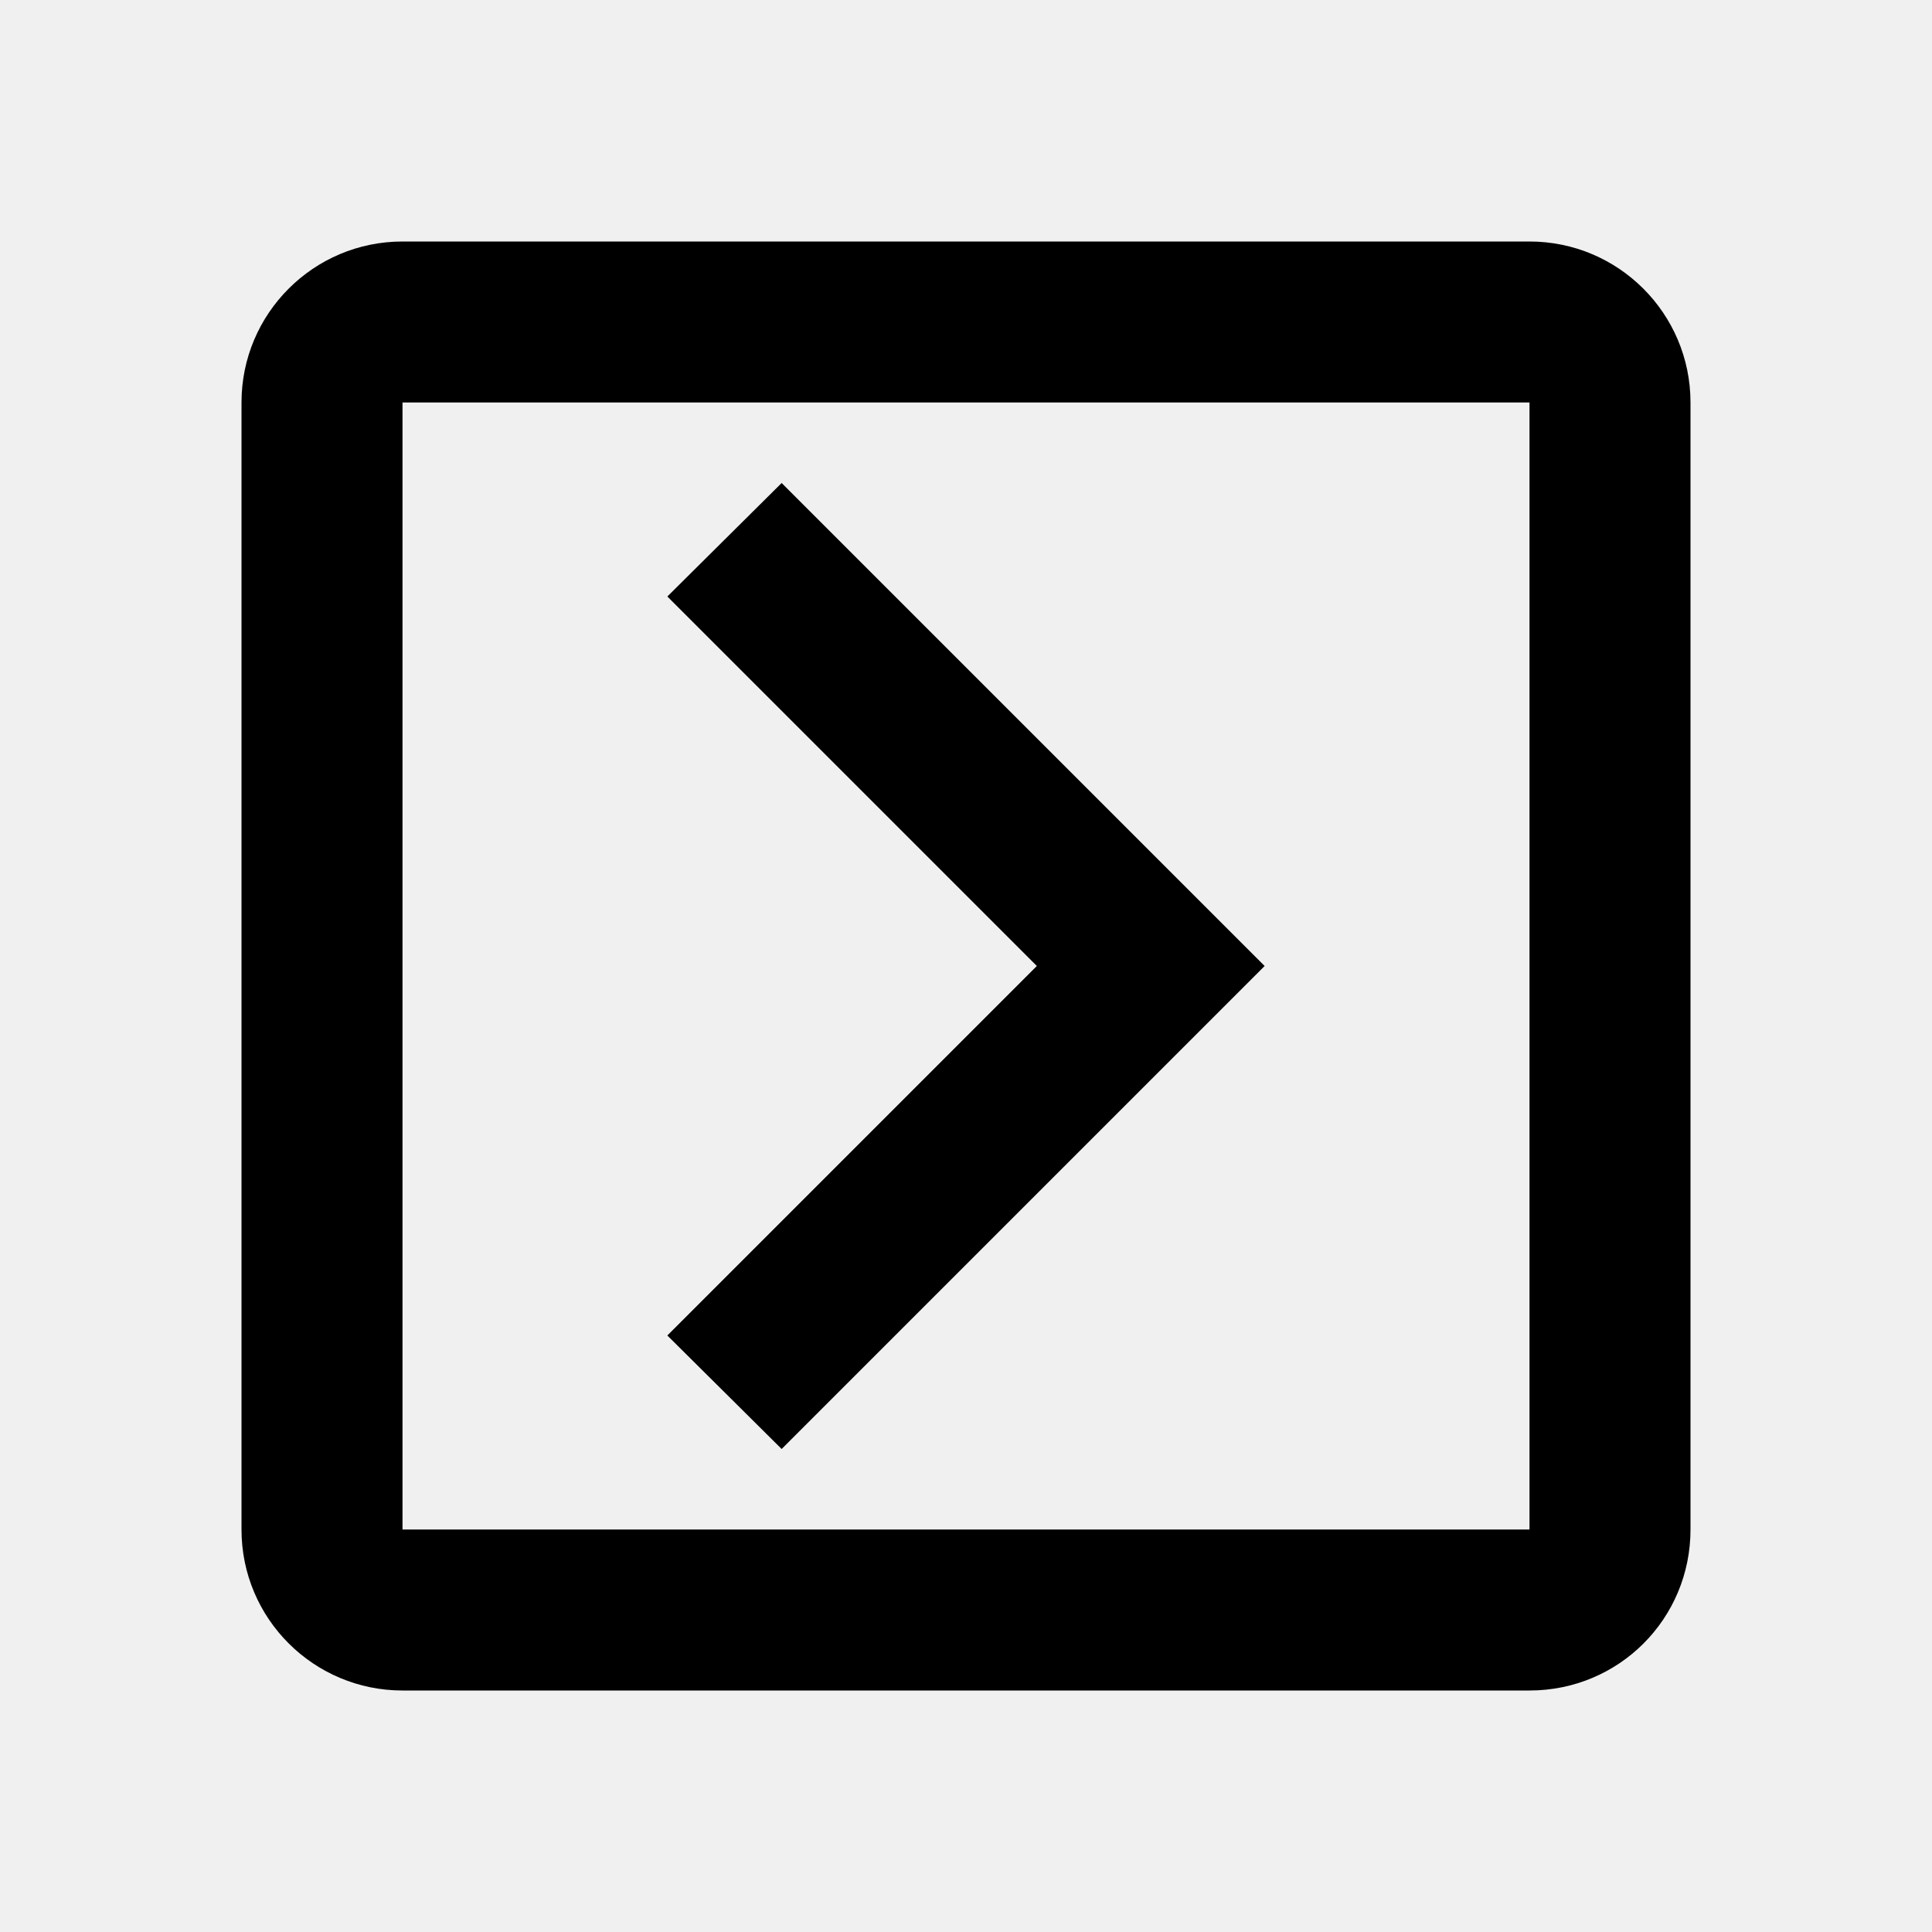
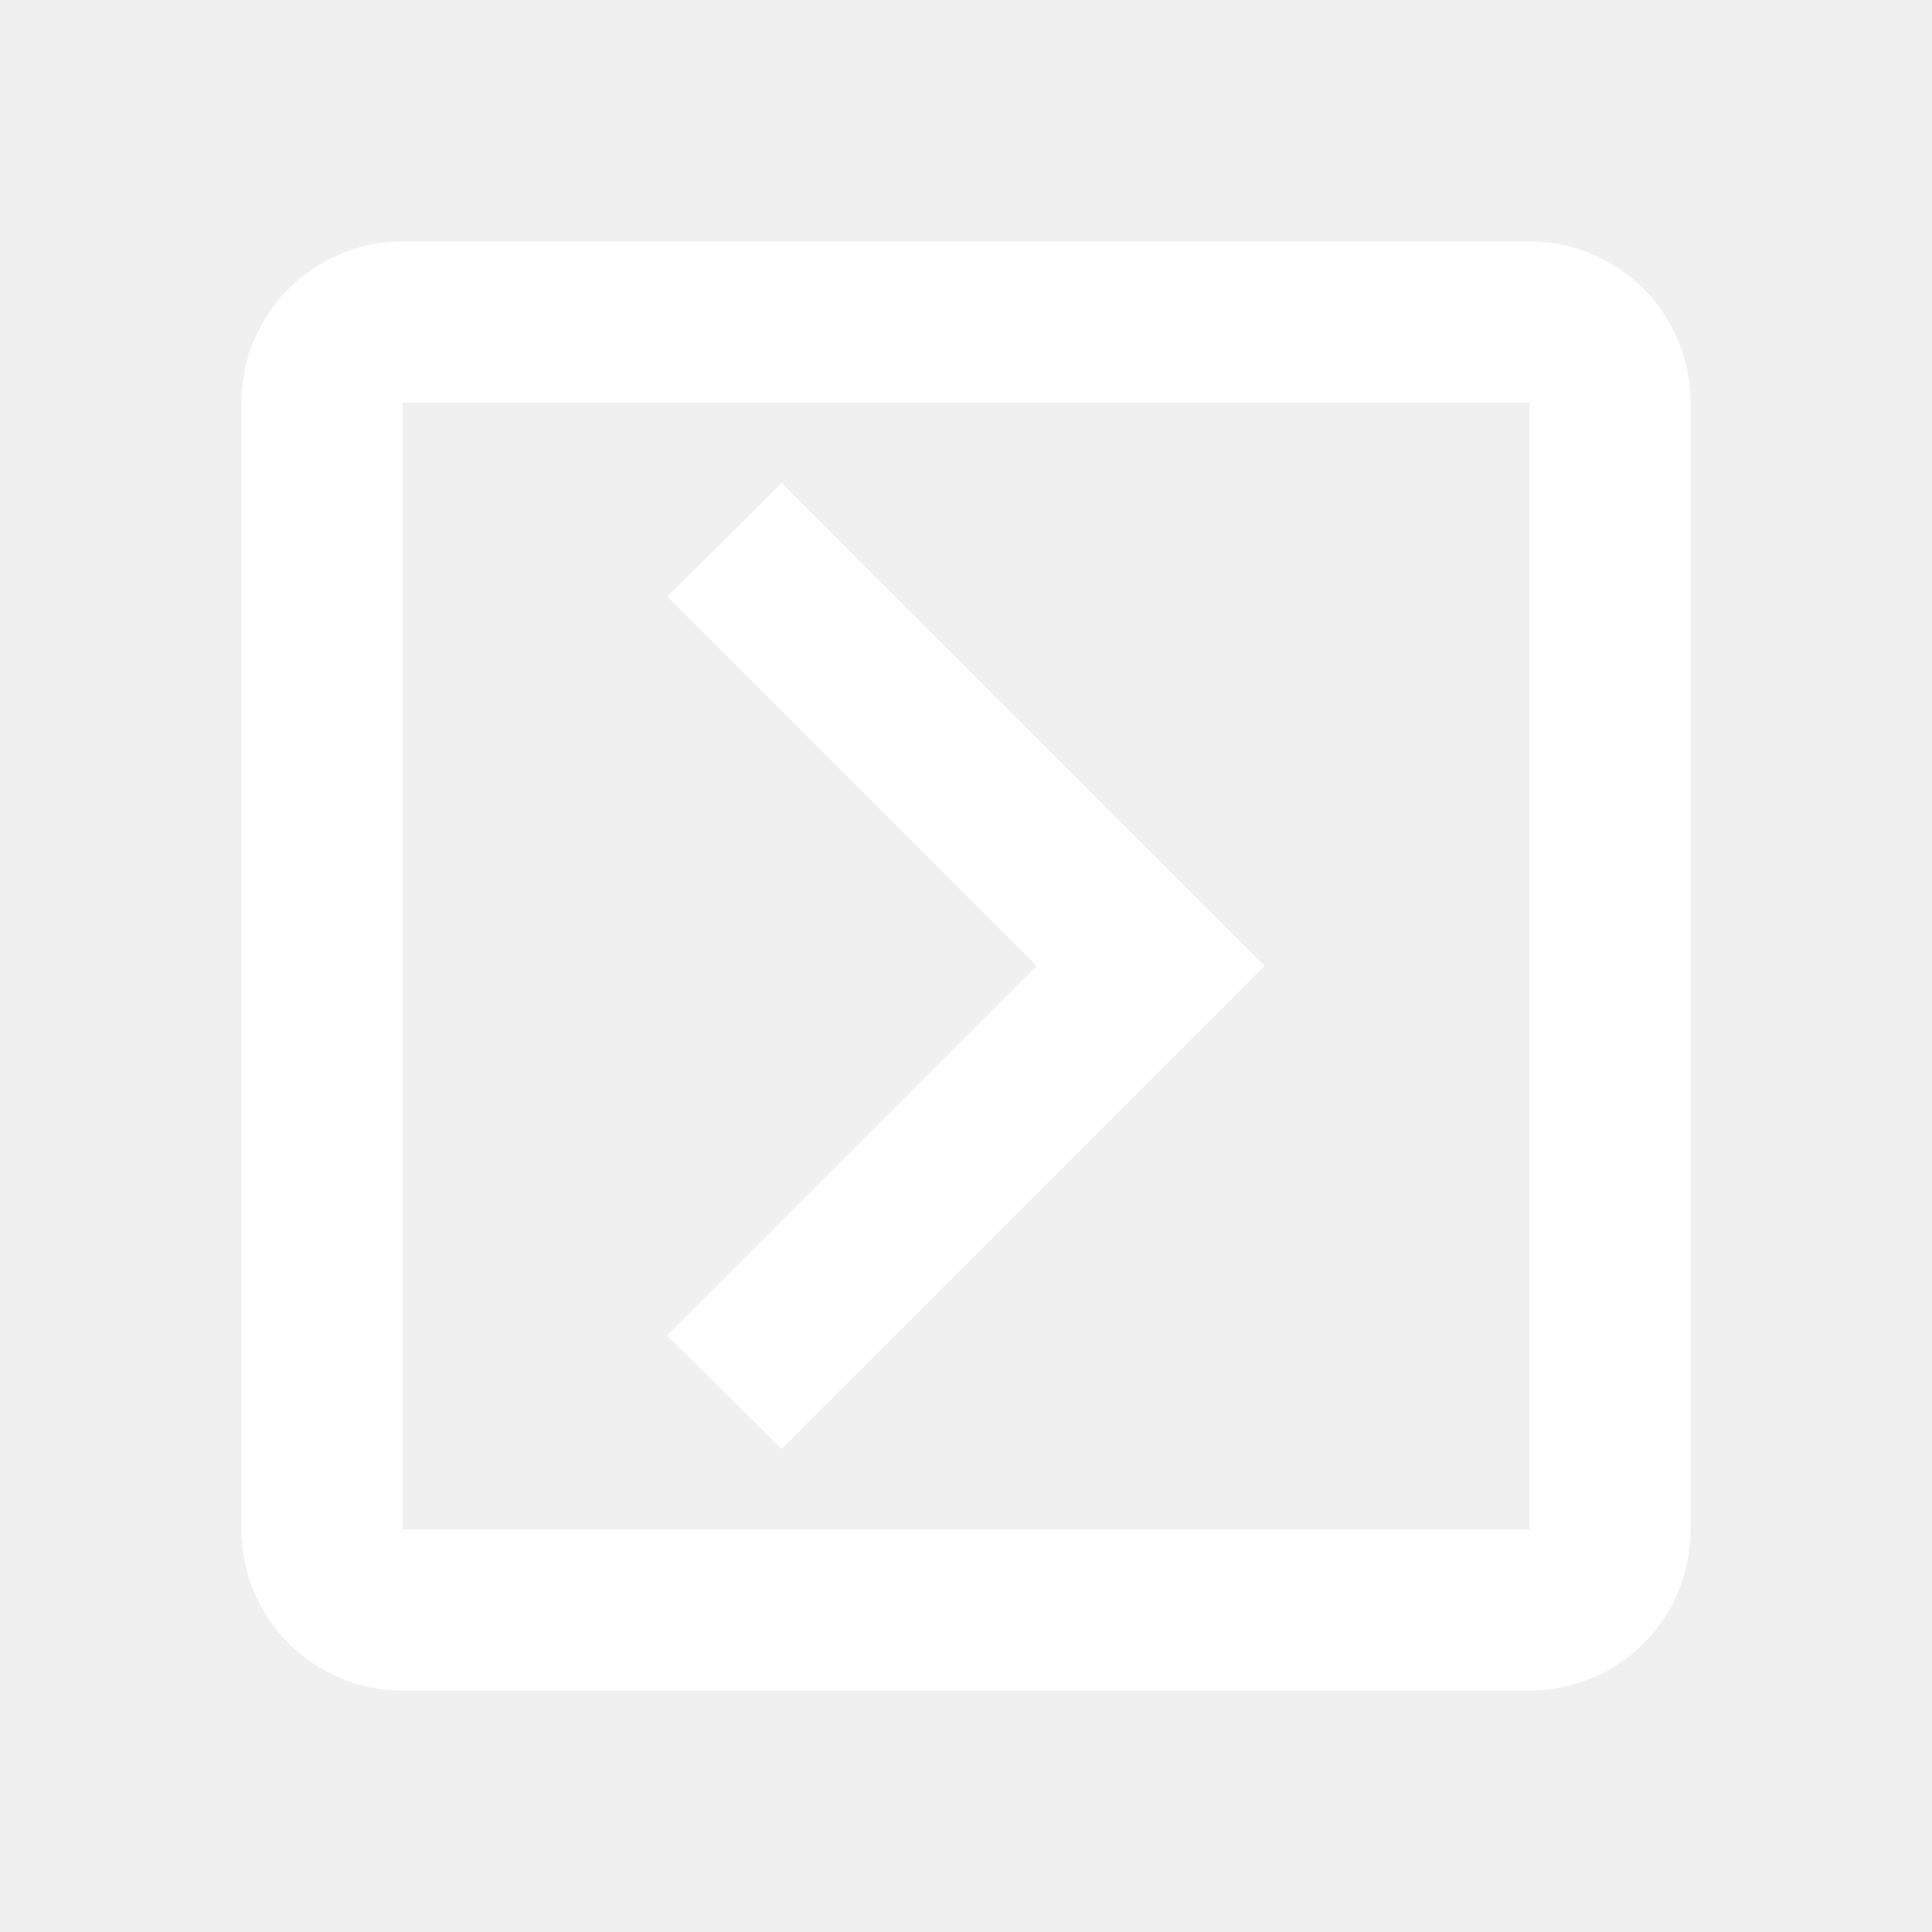
<svg xmlns="http://www.w3.org/2000/svg" viewBox="0 0 24 24">
-   <path d="M19,3H5A2,2 0 0,0 3,5V19C3,20.11 3.9,21 5,21H19C20.11,21 21,20.11 21,19V5A2,2 0 0,0 19,3M19,19H5V5H19V19M8.29,16.59L12.88,12L8.29,7.41L9.71,6L15.71,12L9.71,18L8.29,16.59Z" />
+   <path fill="#FFFFFF" d="M19,3H5A2,2 0 0,0 3,5V19C3,20.11 3.9,21 5,21H19C20.11,21 21,20.11 21,19V5A2,2 0 0,0 19,3M19,19H5V5H19V19M8.29,16.59L12.88,12L8.29,7.41L9.71,6L15.71,12L9.71,18L8.29,16.59Z" />
</svg>
